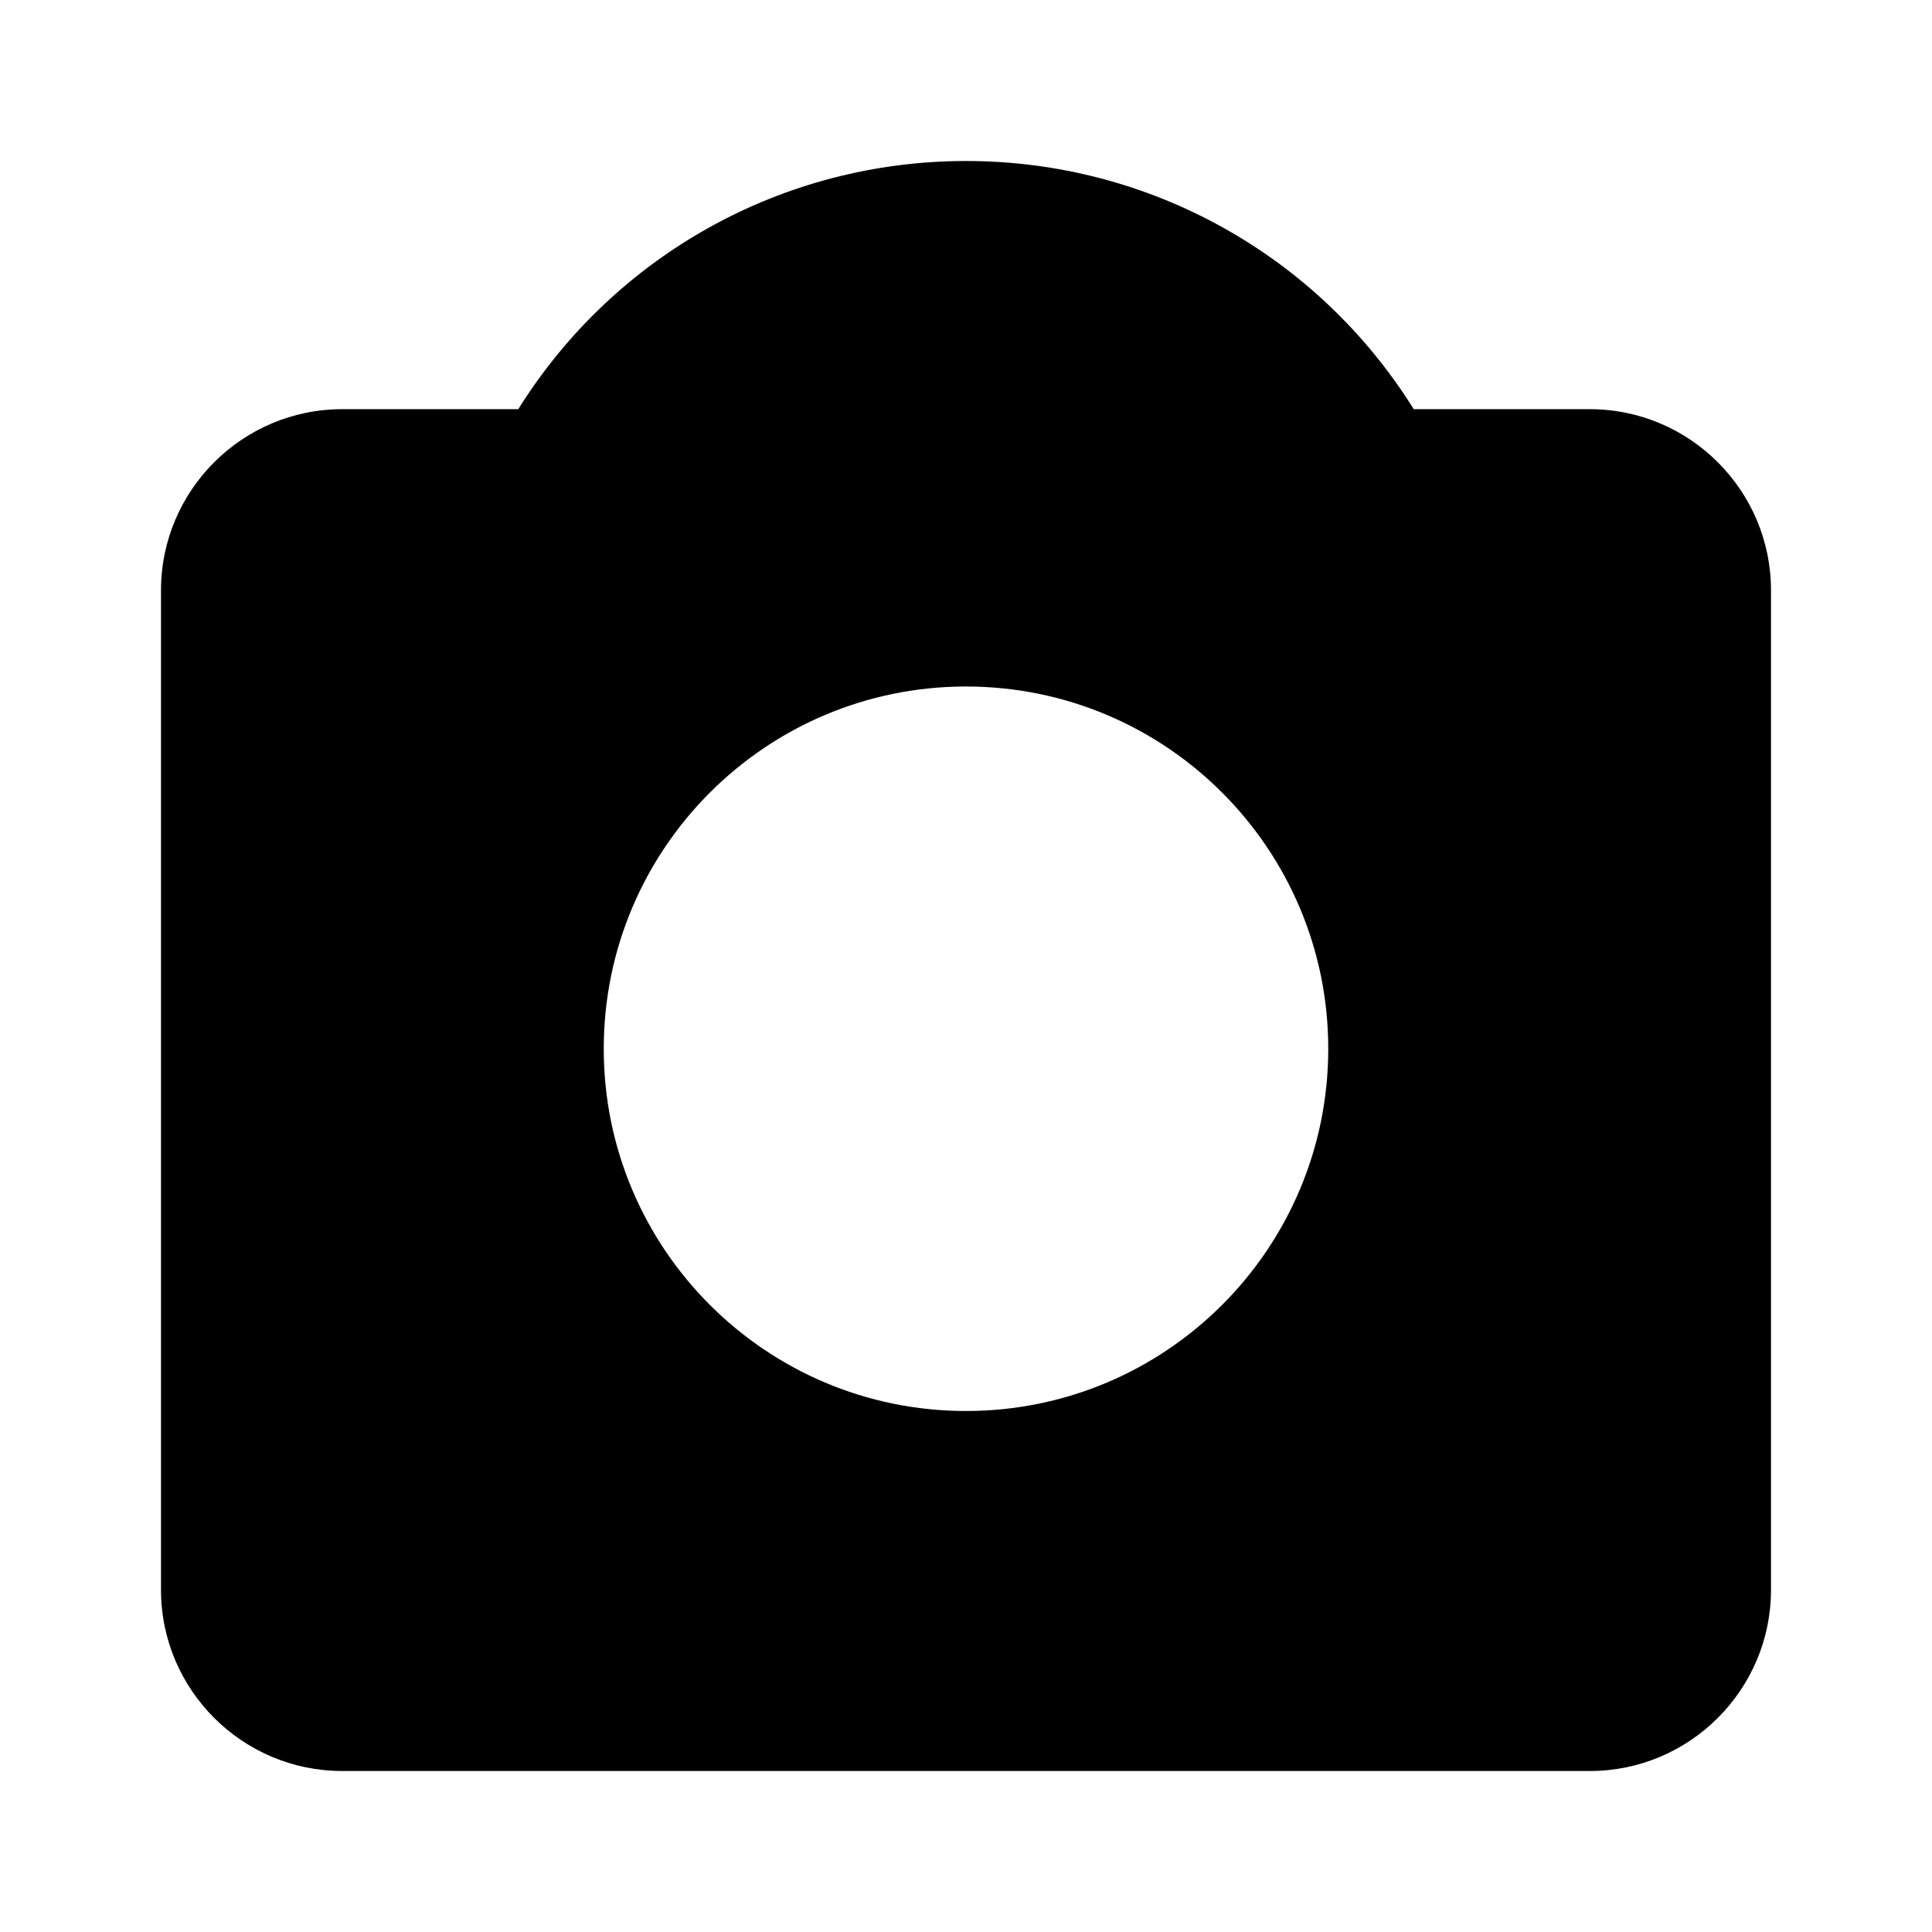
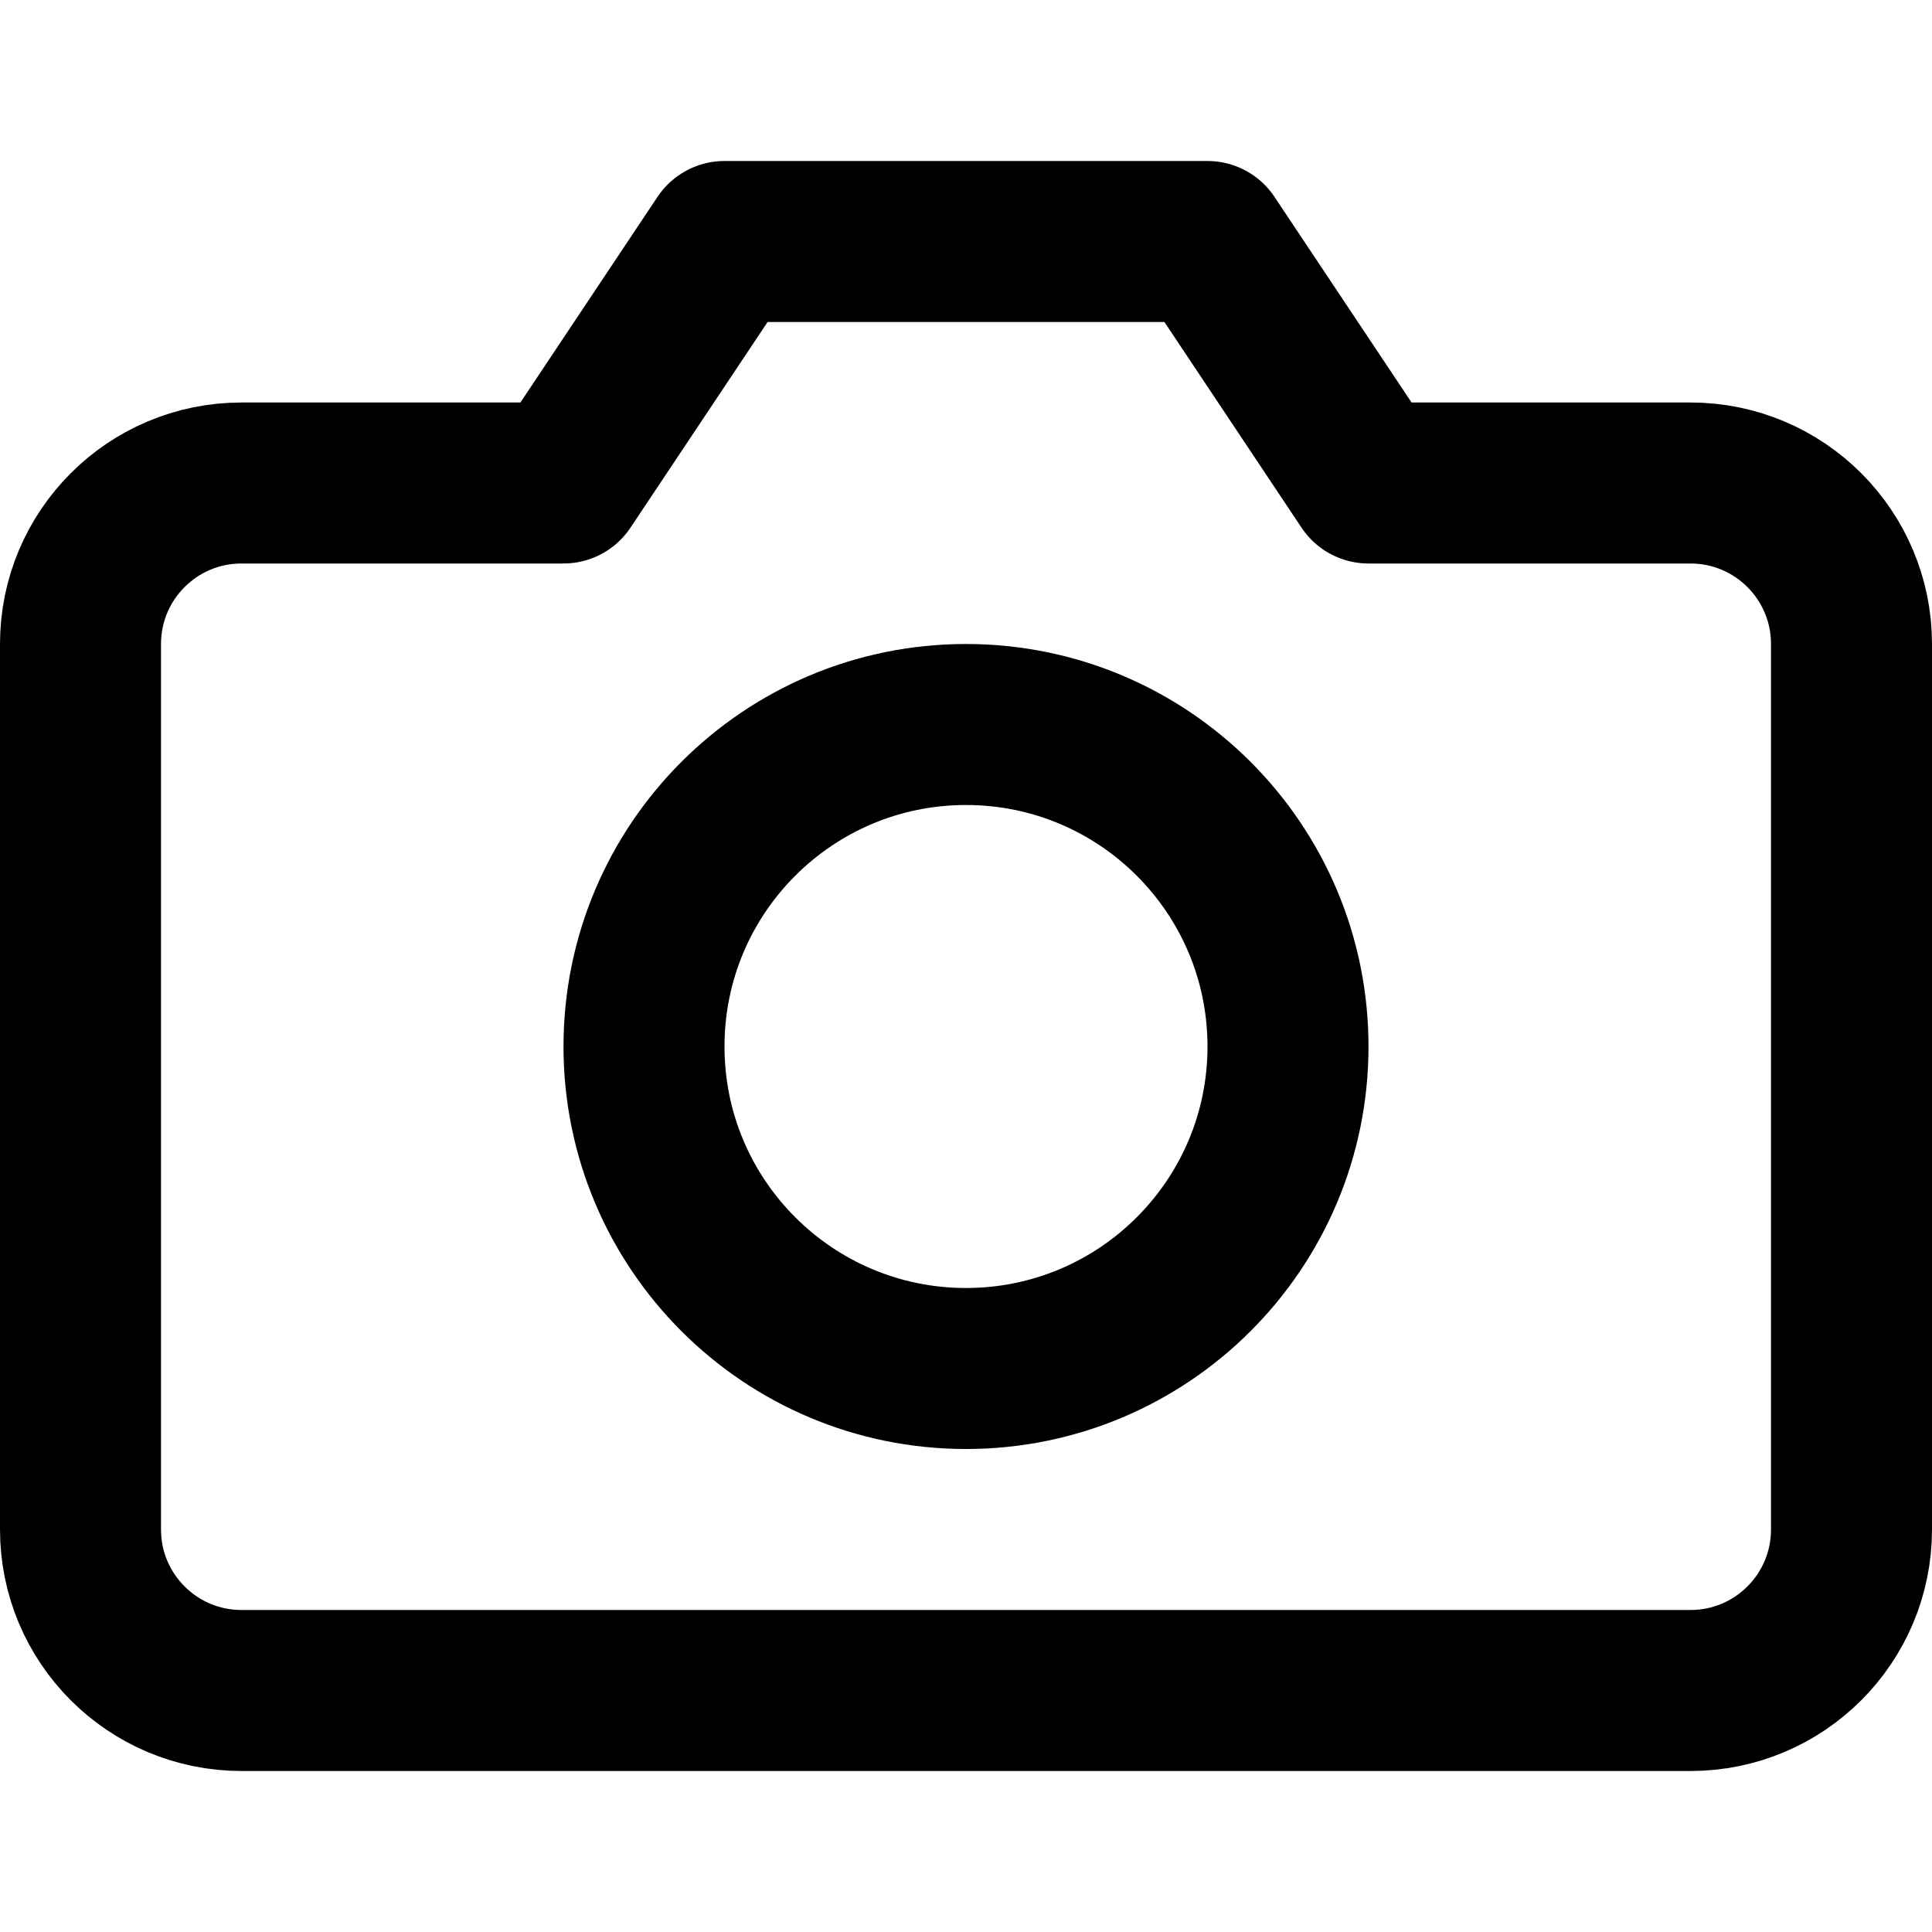
- <svg xmlns="http://www.w3.org/2000/svg" width="24" height="24" viewBox="0 0 24 24">
-   <path id="bounds" opacity="0" d="M0 0h24v24H0z" />
-   <path d="M19.75 5.083h-2.188C16.368 3.17 14.278 2 12 2S7.633 3.17 6.438 5.083H4.25C3.01 5.083 2 6.093 2 7.333V19.75C2 20.99 3.01 22 4.25 22h15.5c1.24 0 2.25-1.01 2.25-2.25V7.333c0-1.24-1.01-2.25-2.25-2.25zM12 17.528c-2.485 0-4.5-2.015-4.5-4.5s2.015-4.5 4.5-4.5 4.5 2.015 4.5 4.5-2.015 4.5-4.5 4.5z" />
+ <svg xmlns="http://www.w3.org/2000/svg" width="24" height="24" viewBox="0 0 24 24" fill="none" stroke="currentColor" stroke-width="2" stroke-linecap="round" stroke-linejoin="round" class="feather feather-camera">
+   <path d="M23 19a2 2 0 0 1-2 2H3a2 2 0 0 1-2-2V8a2 2 0 0 1 2-2h4l2-3h6l2 3h4a2 2 0 0 1 2 2z" />
+   <circle cx="12" cy="13" r="4" />
</svg>
